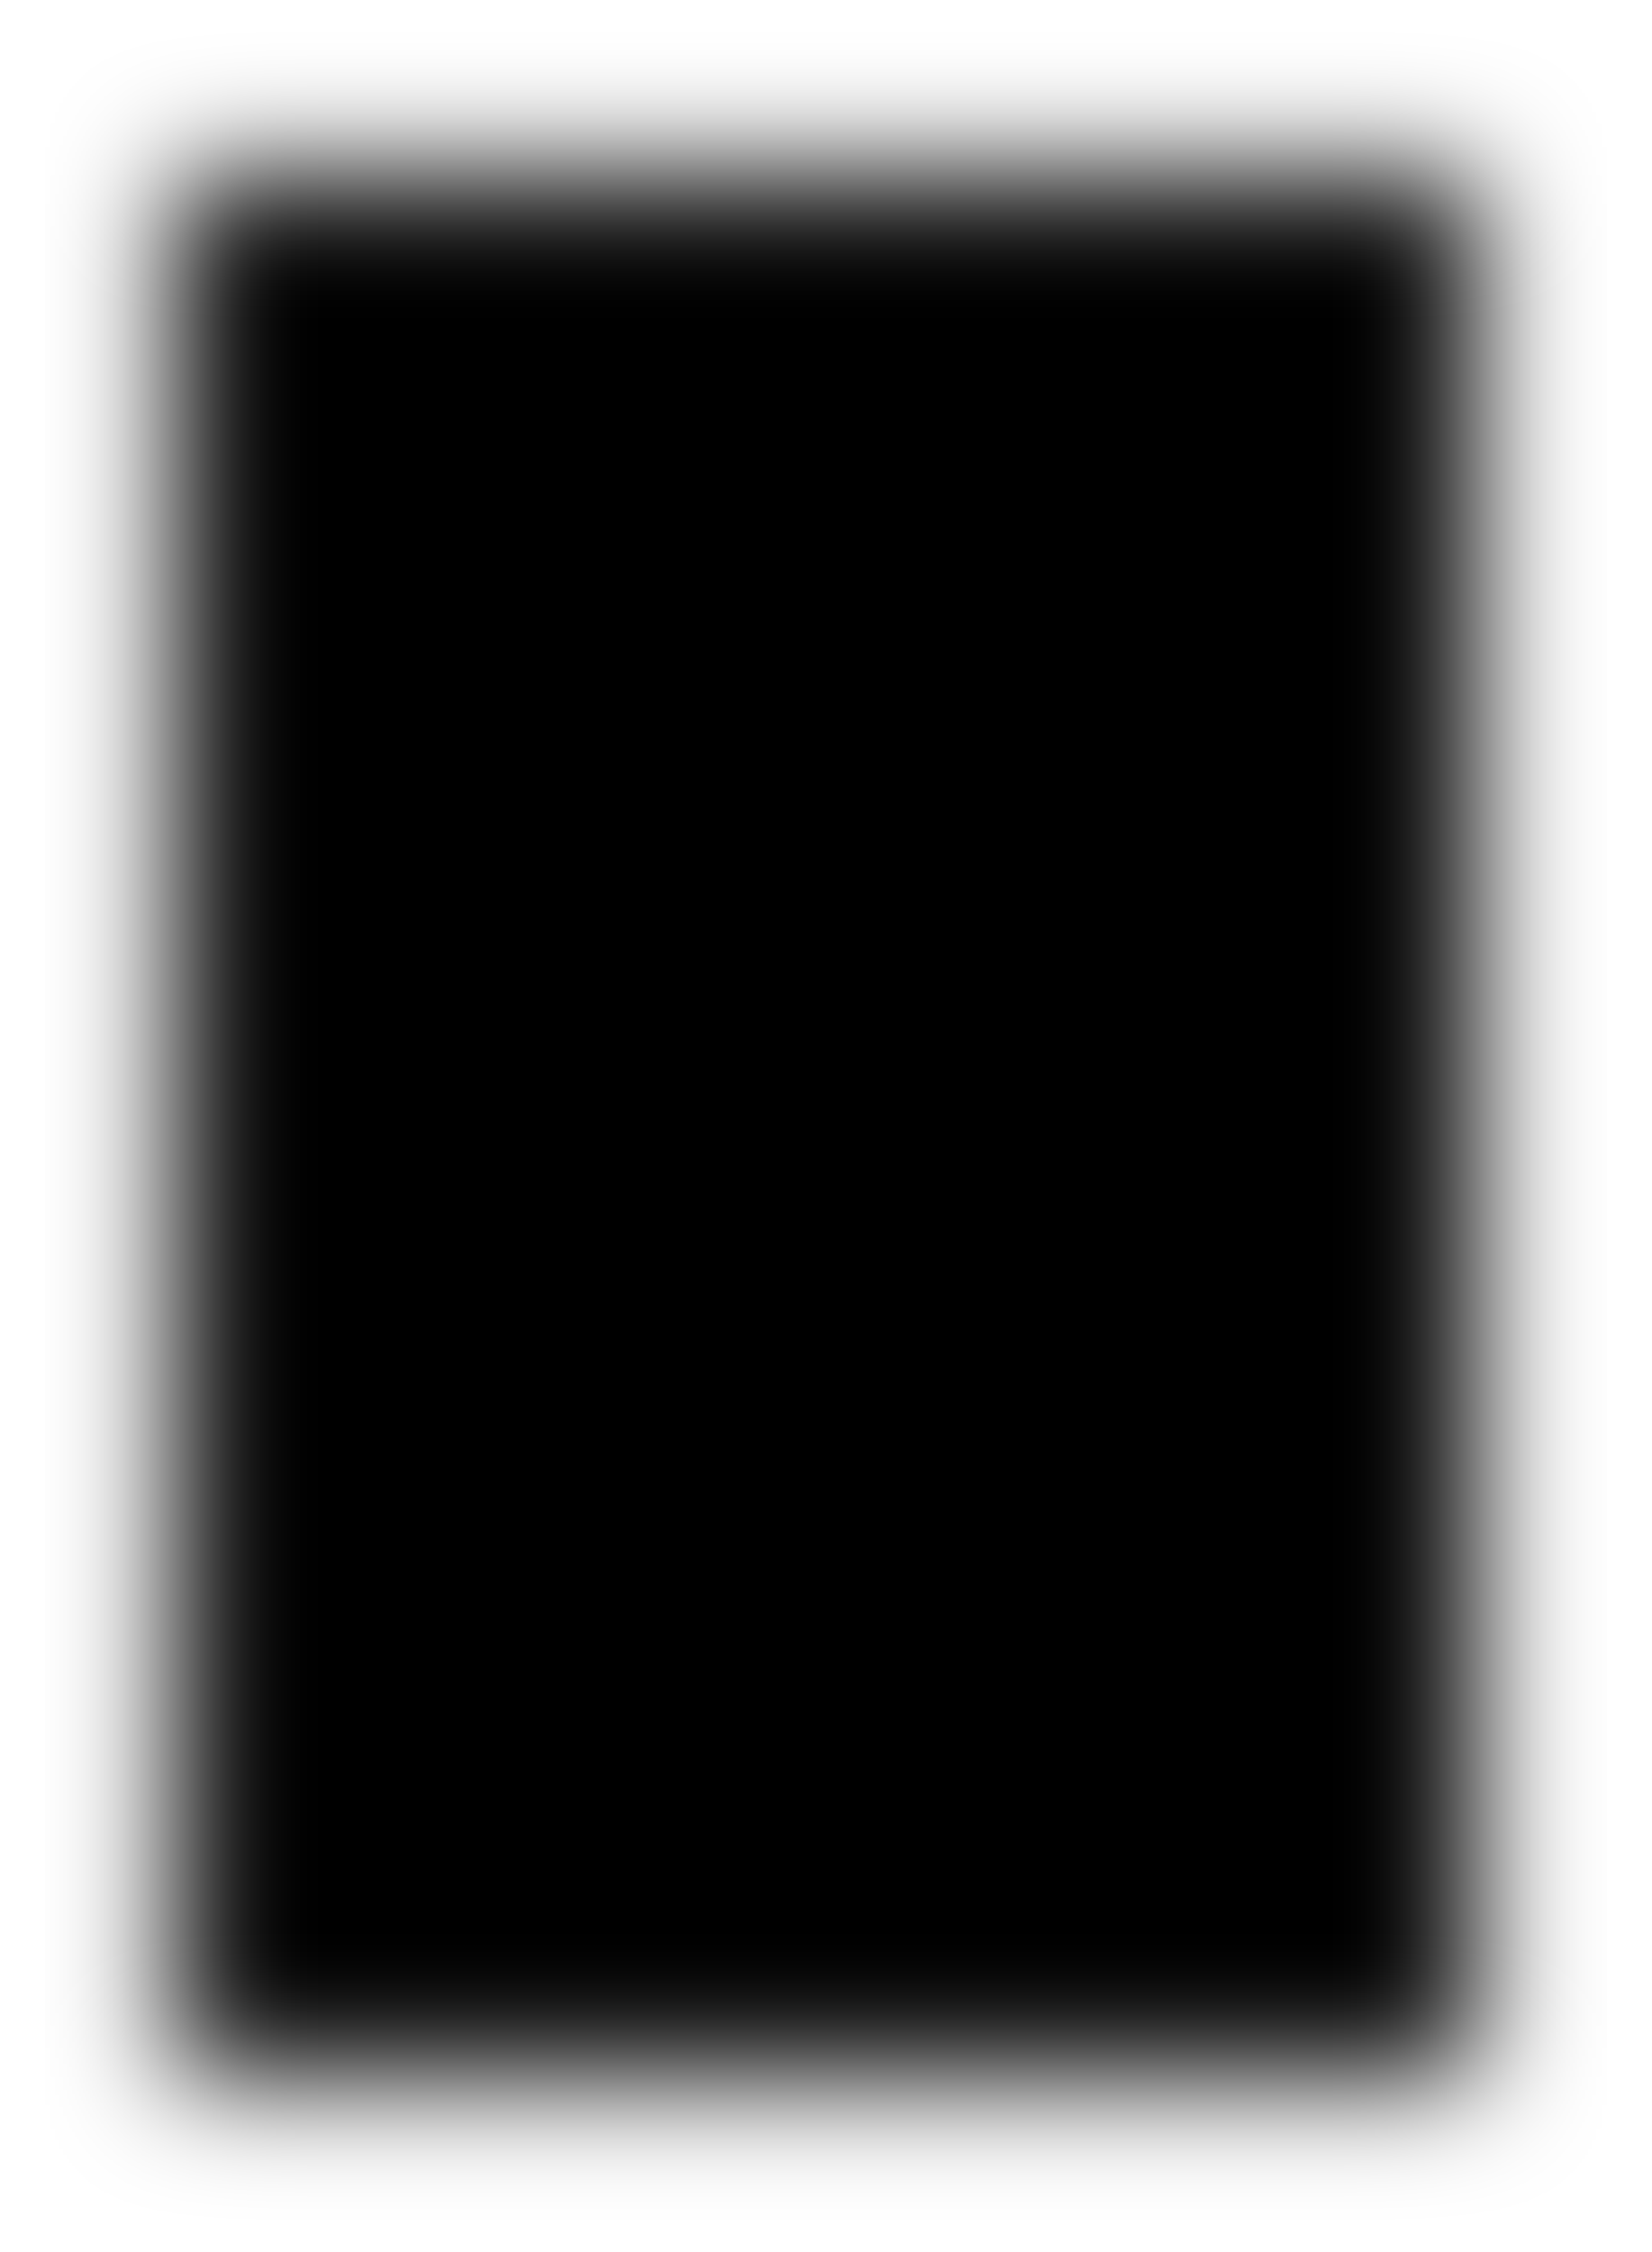
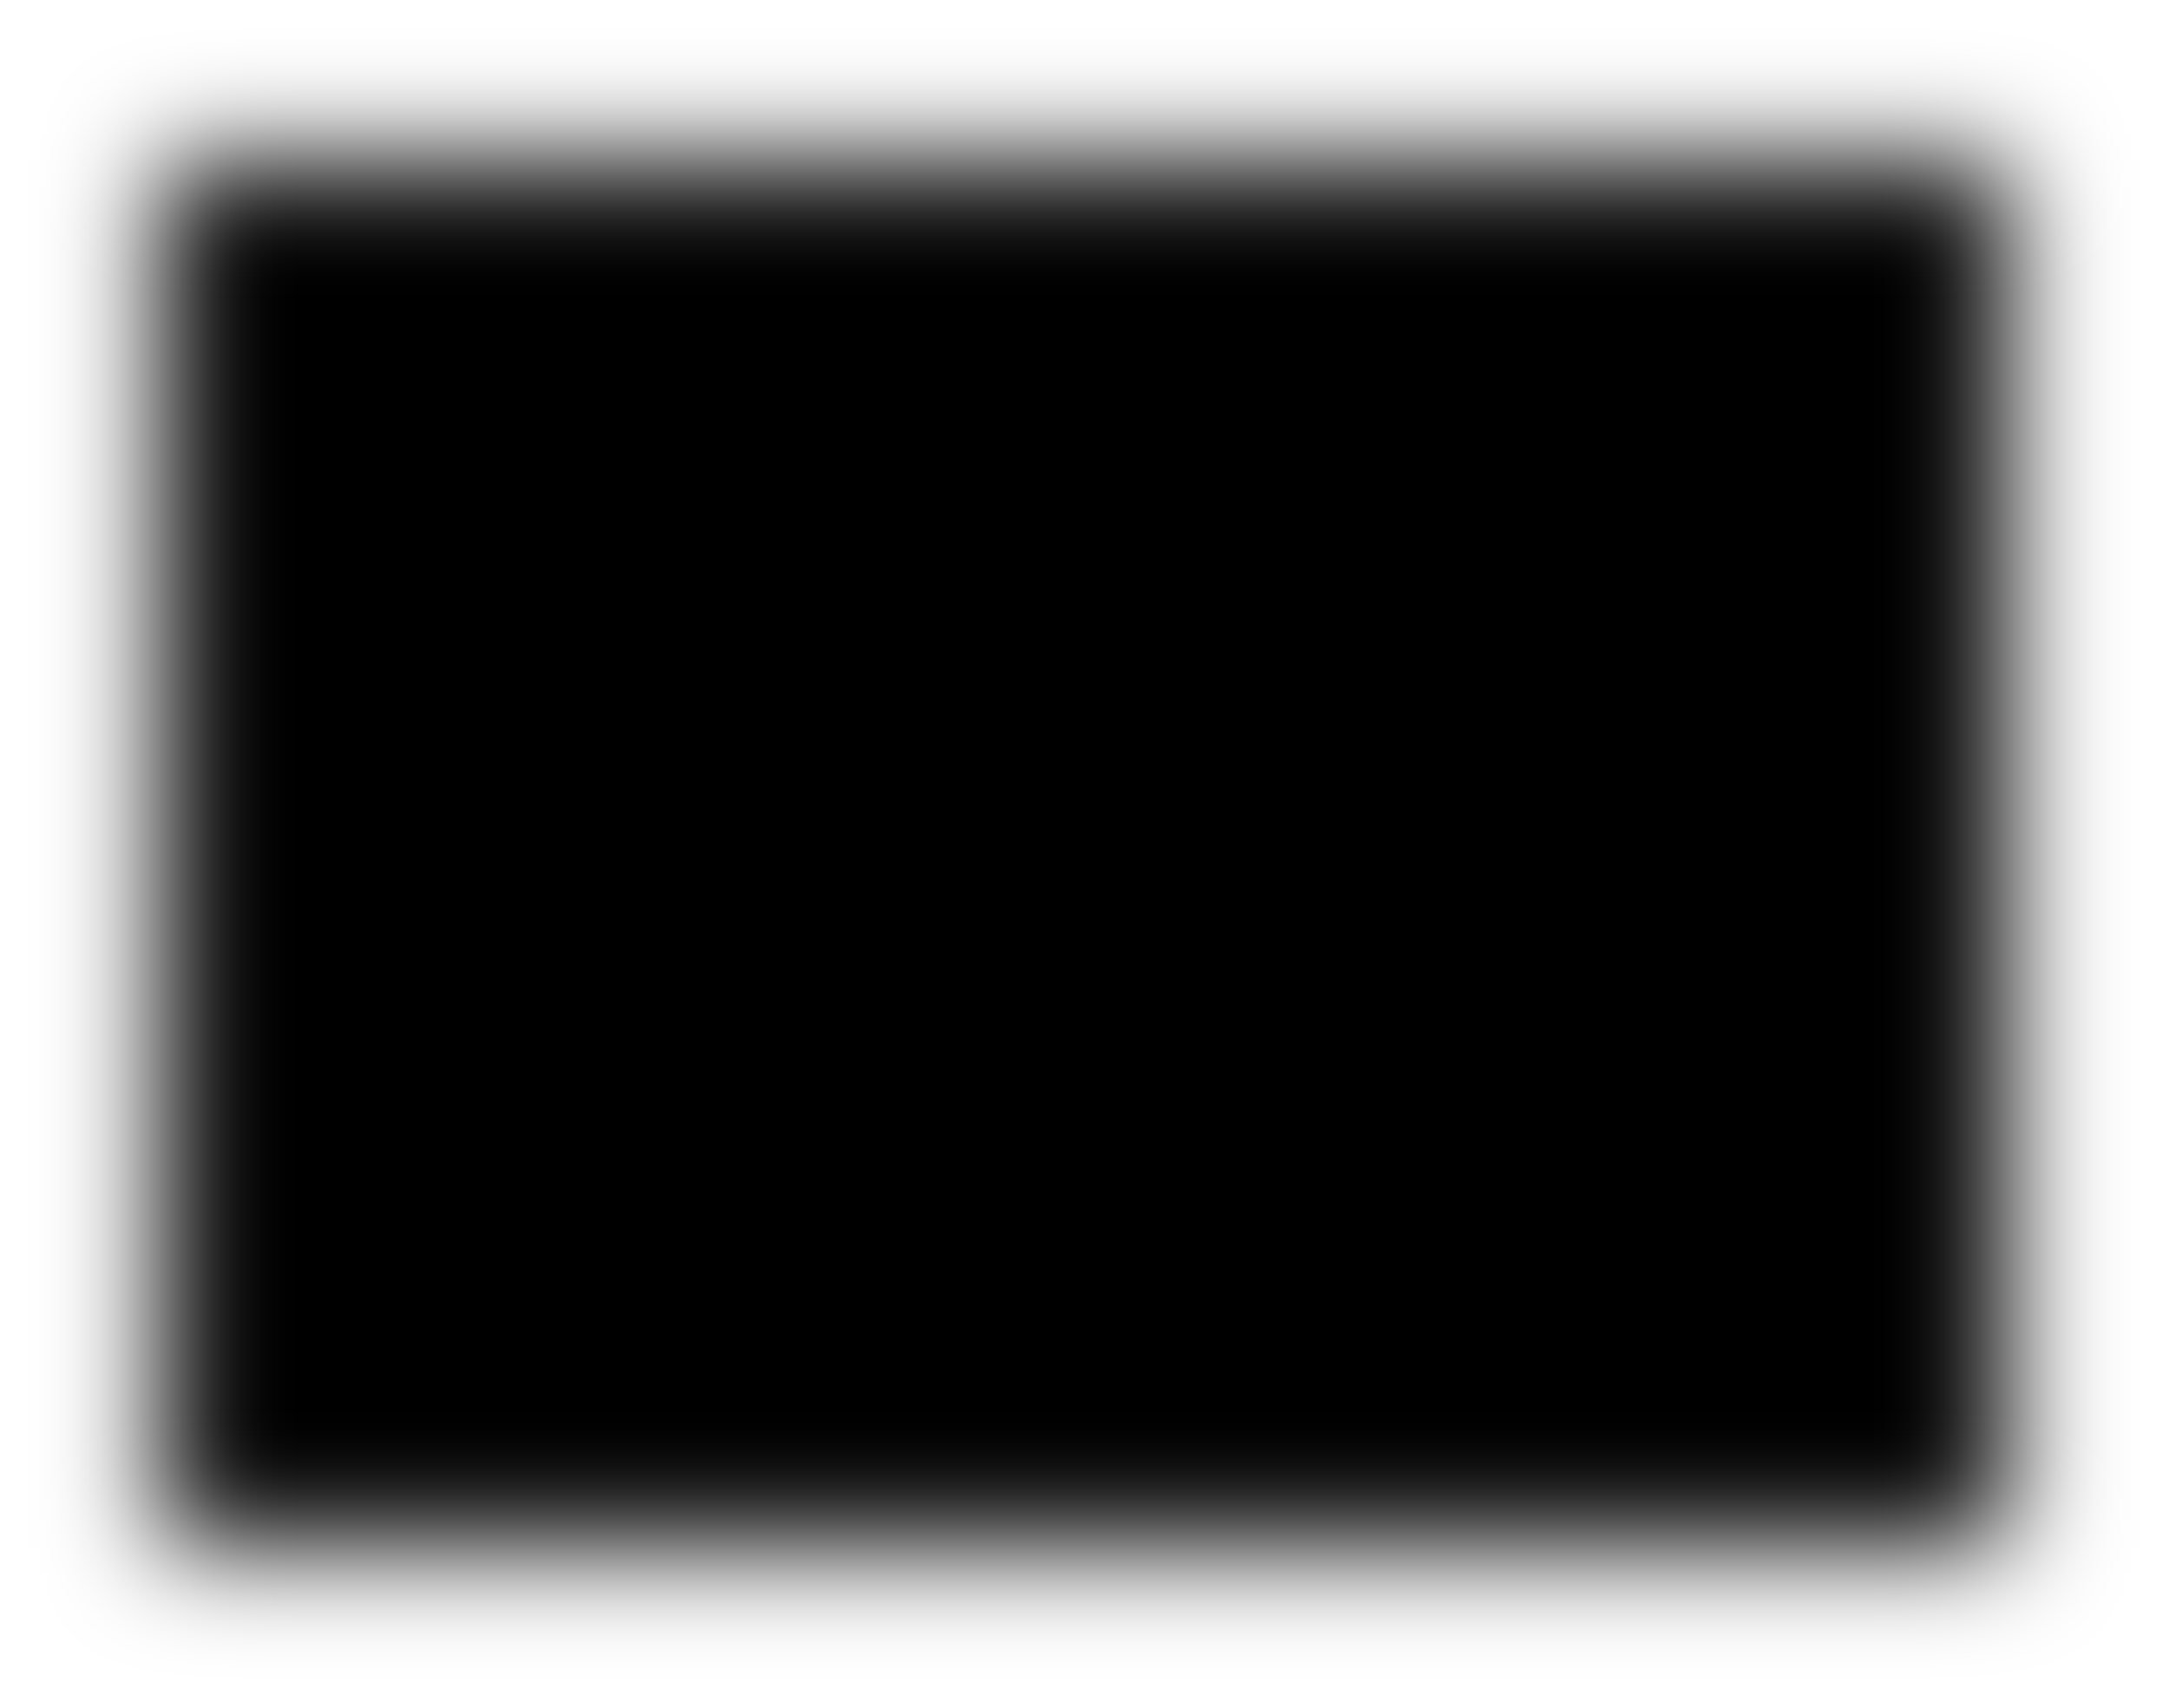
- <svg xmlns="http://www.w3.org/2000/svg" version="1.1" class="shape-reference" width="330" height="450">
+ <svg xmlns="http://www.w3.org/2000/svg" version="1.1" class="shape-reference" width="470" height="370">
  <defs>
    <filter id="blur-12">
      <feGaussianBlur in="SourceGraphic" stdDeviation="12" />
    </filter>
  </defs>
-   <rect filter="url(#blur-12)" id="Rectangle" stroke="none" fill="#000000" fill-rule="evenodd" x="35" y="35" width="260" height="380" />
+   <rect filter="url(#blur-12)" id="Rectangle" stroke="none" fill="#000000" fill-rule="evenodd" x="35" y="35" width="400" height="300" />
</svg>
